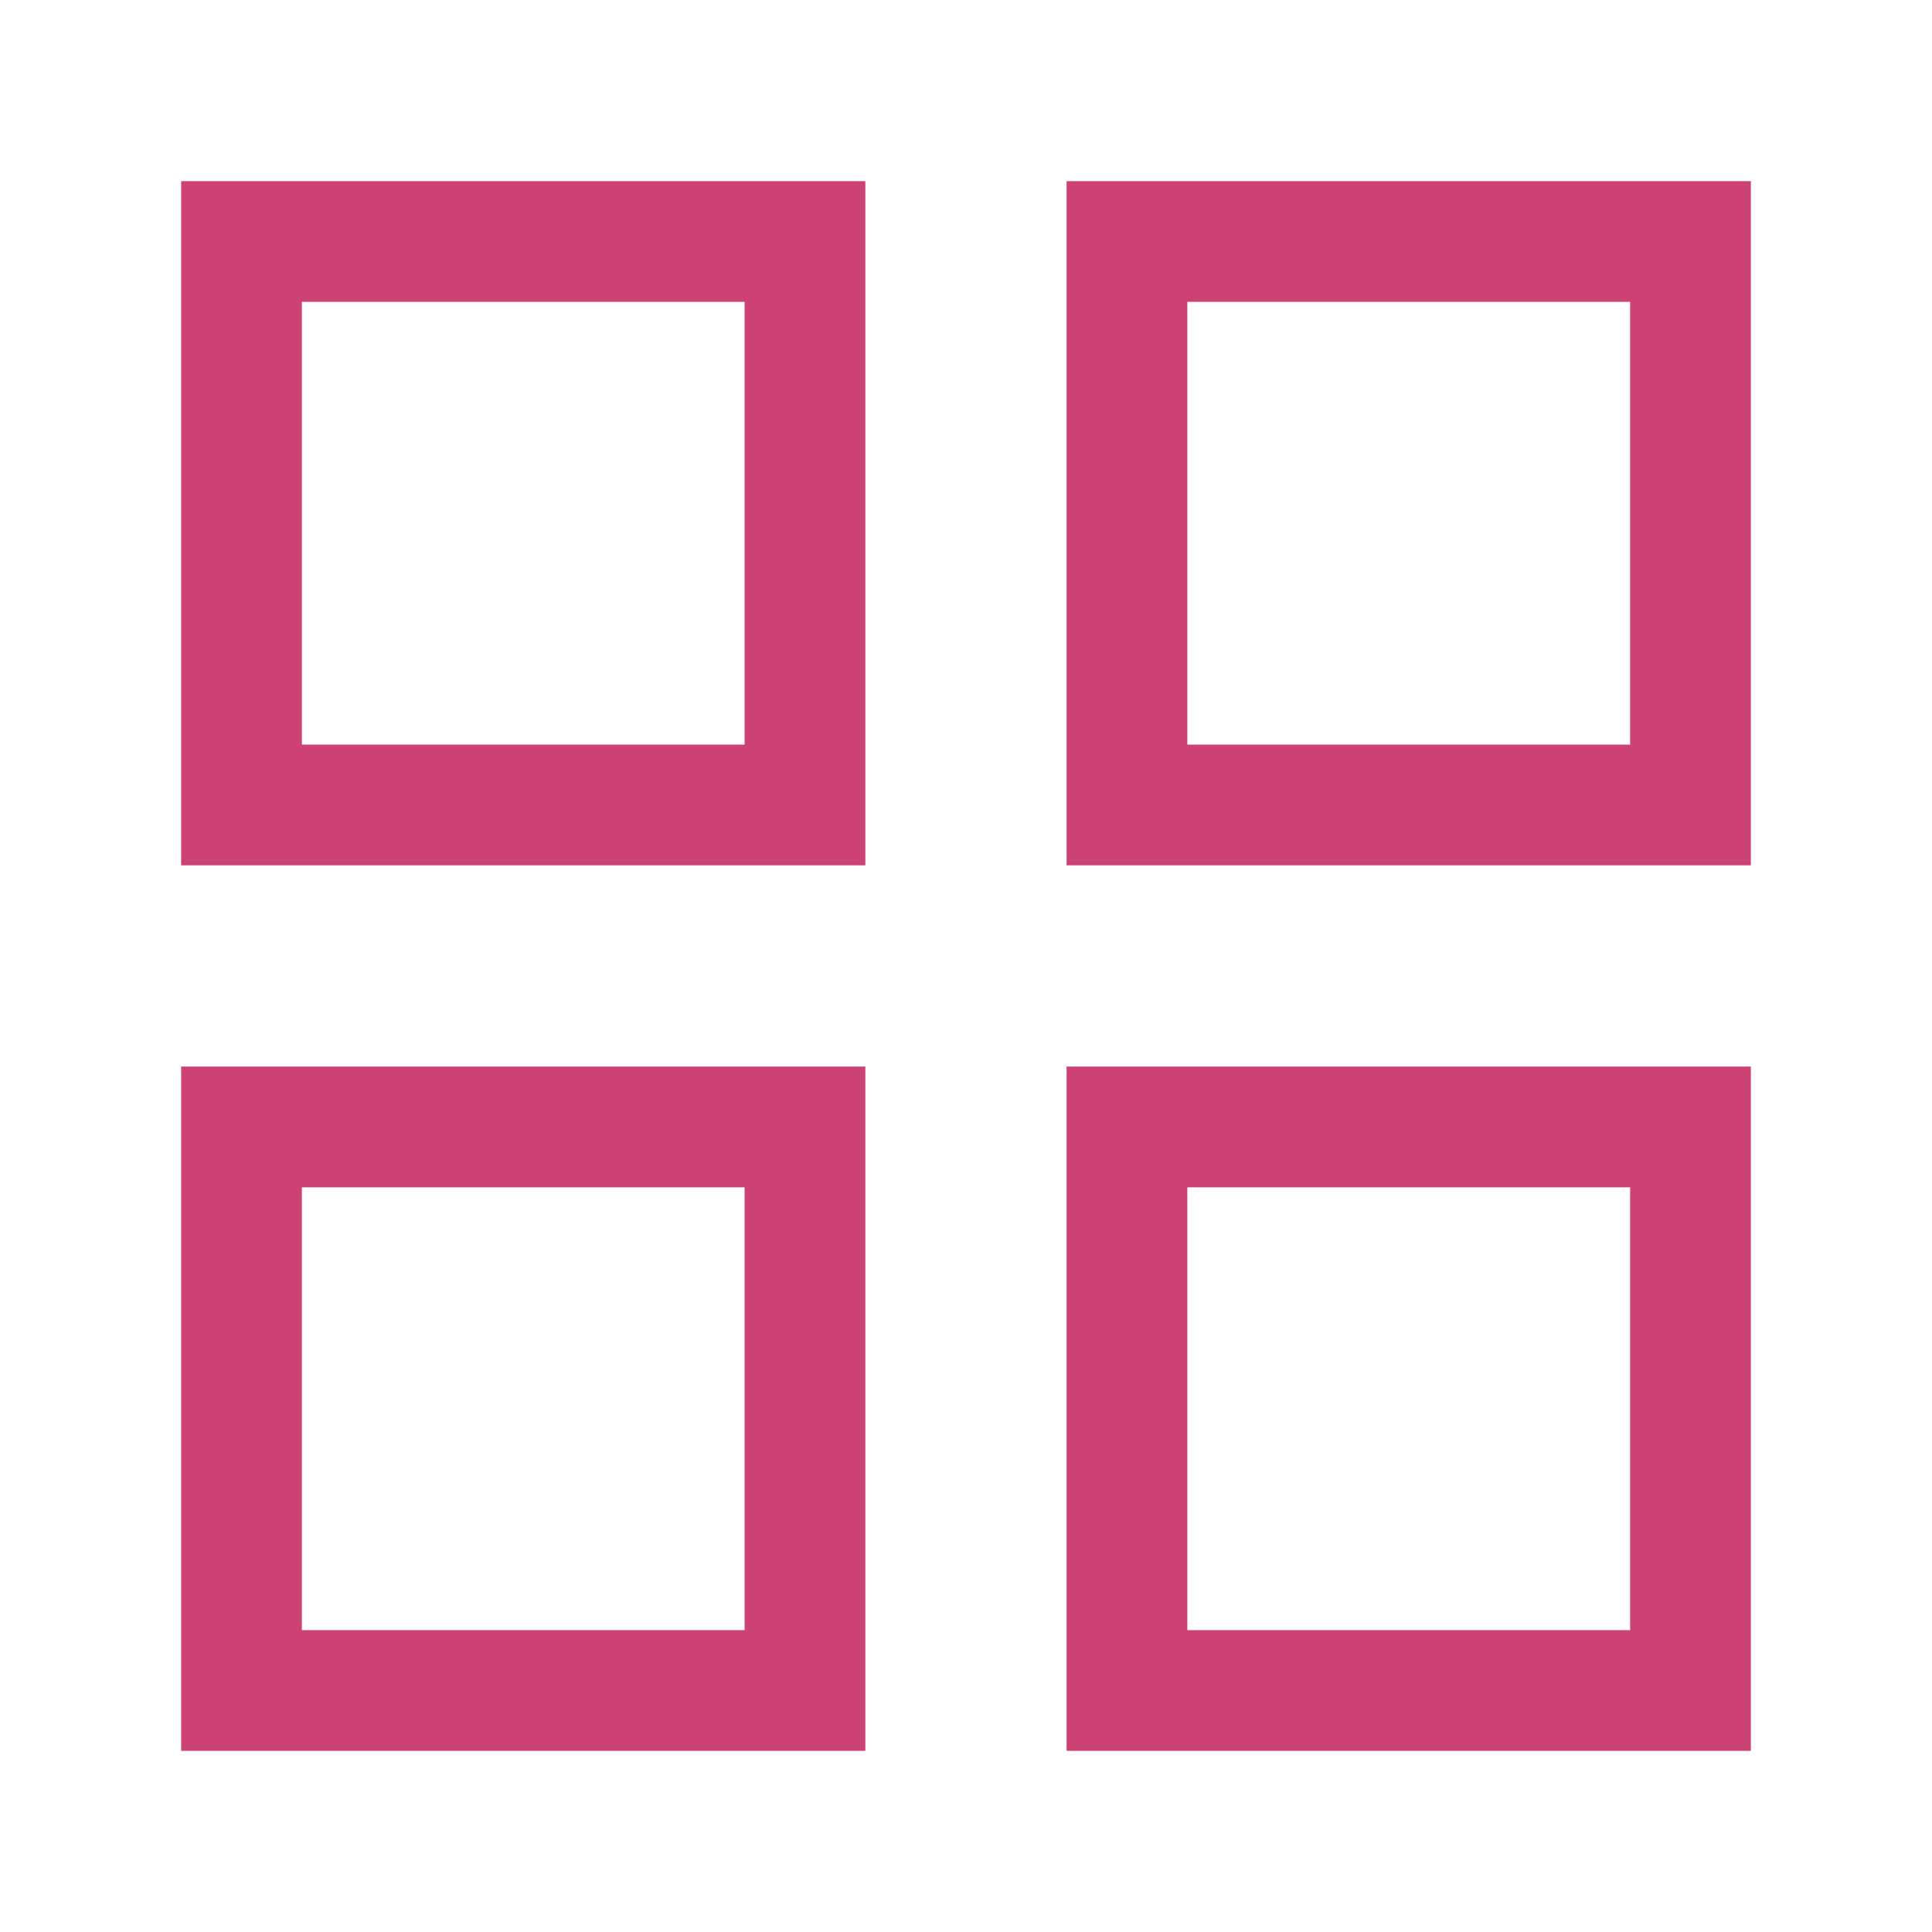
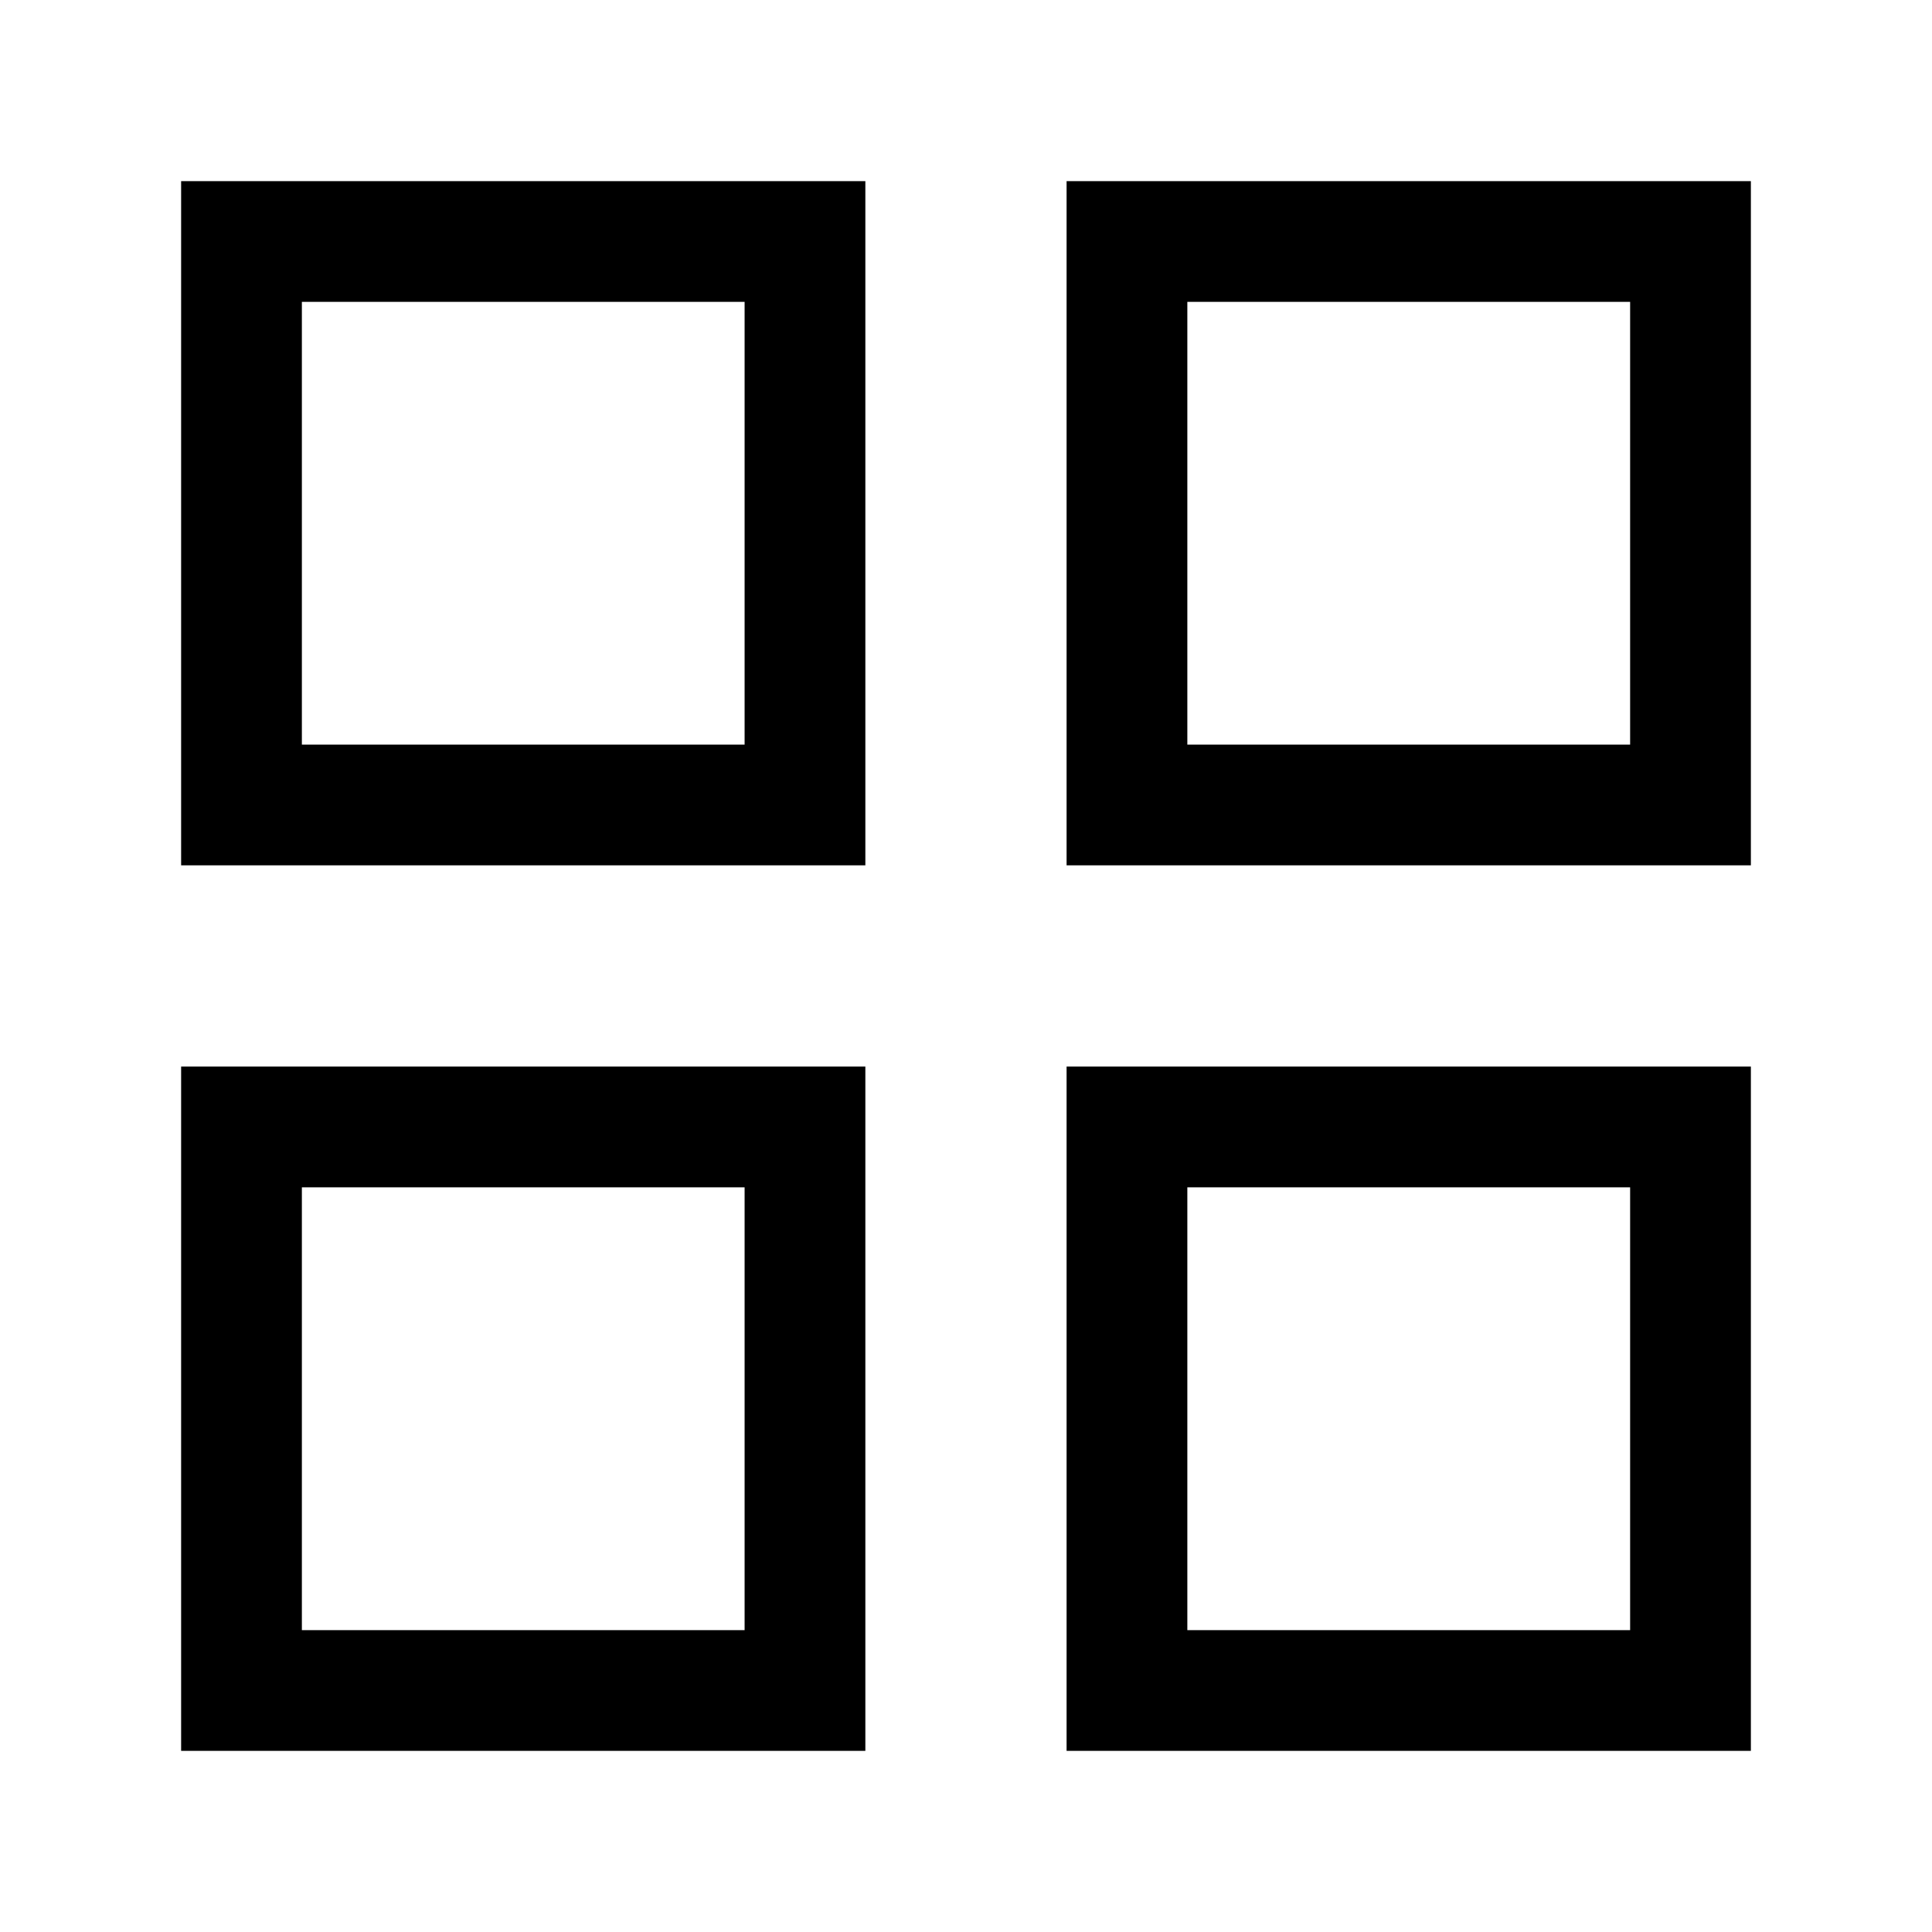
<svg xmlns="http://www.w3.org/2000/svg" width="32" height="32" viewBox="0 0 32 32" fill="none">
-   <path d="M13.333 4H4V13.333H13.333V4Z" stroke="#CD4275" stroke-width="2" stroke-linecap="round" />
-   <path d="M28 4H18.666V13.333H28V4Z" stroke="#CD4275" stroke-width="2" stroke-linecap="round" />
-   <path d="M28 18.666H18.666V28H28V18.666Z" stroke="#CD4275" stroke-width="2" stroke-linecap="round" />
-   <path d="M13.333 18.666H4V28H13.333V18.666Z" stroke="#CD4275" stroke-width="2" stroke-linecap="round" />
+   <path d="M13.333 4H4V13.333H13.333V4Z" stroke="black" stroke-width="2" stroke-linecap="round" />
+   <path d="M28 4H18.666V13.333H28V4Z" stroke="black" stroke-width="2" stroke-linecap="round" />
+   <path d="M28 18.666H18.666V28H28V18.666Z" stroke="black" stroke-width="2" stroke-linecap="round" />
+   <path d="M13.333 18.666H4V28H13.333V18.666Z" stroke="black" stroke-width="2" stroke-linecap="round" />
</svg>
